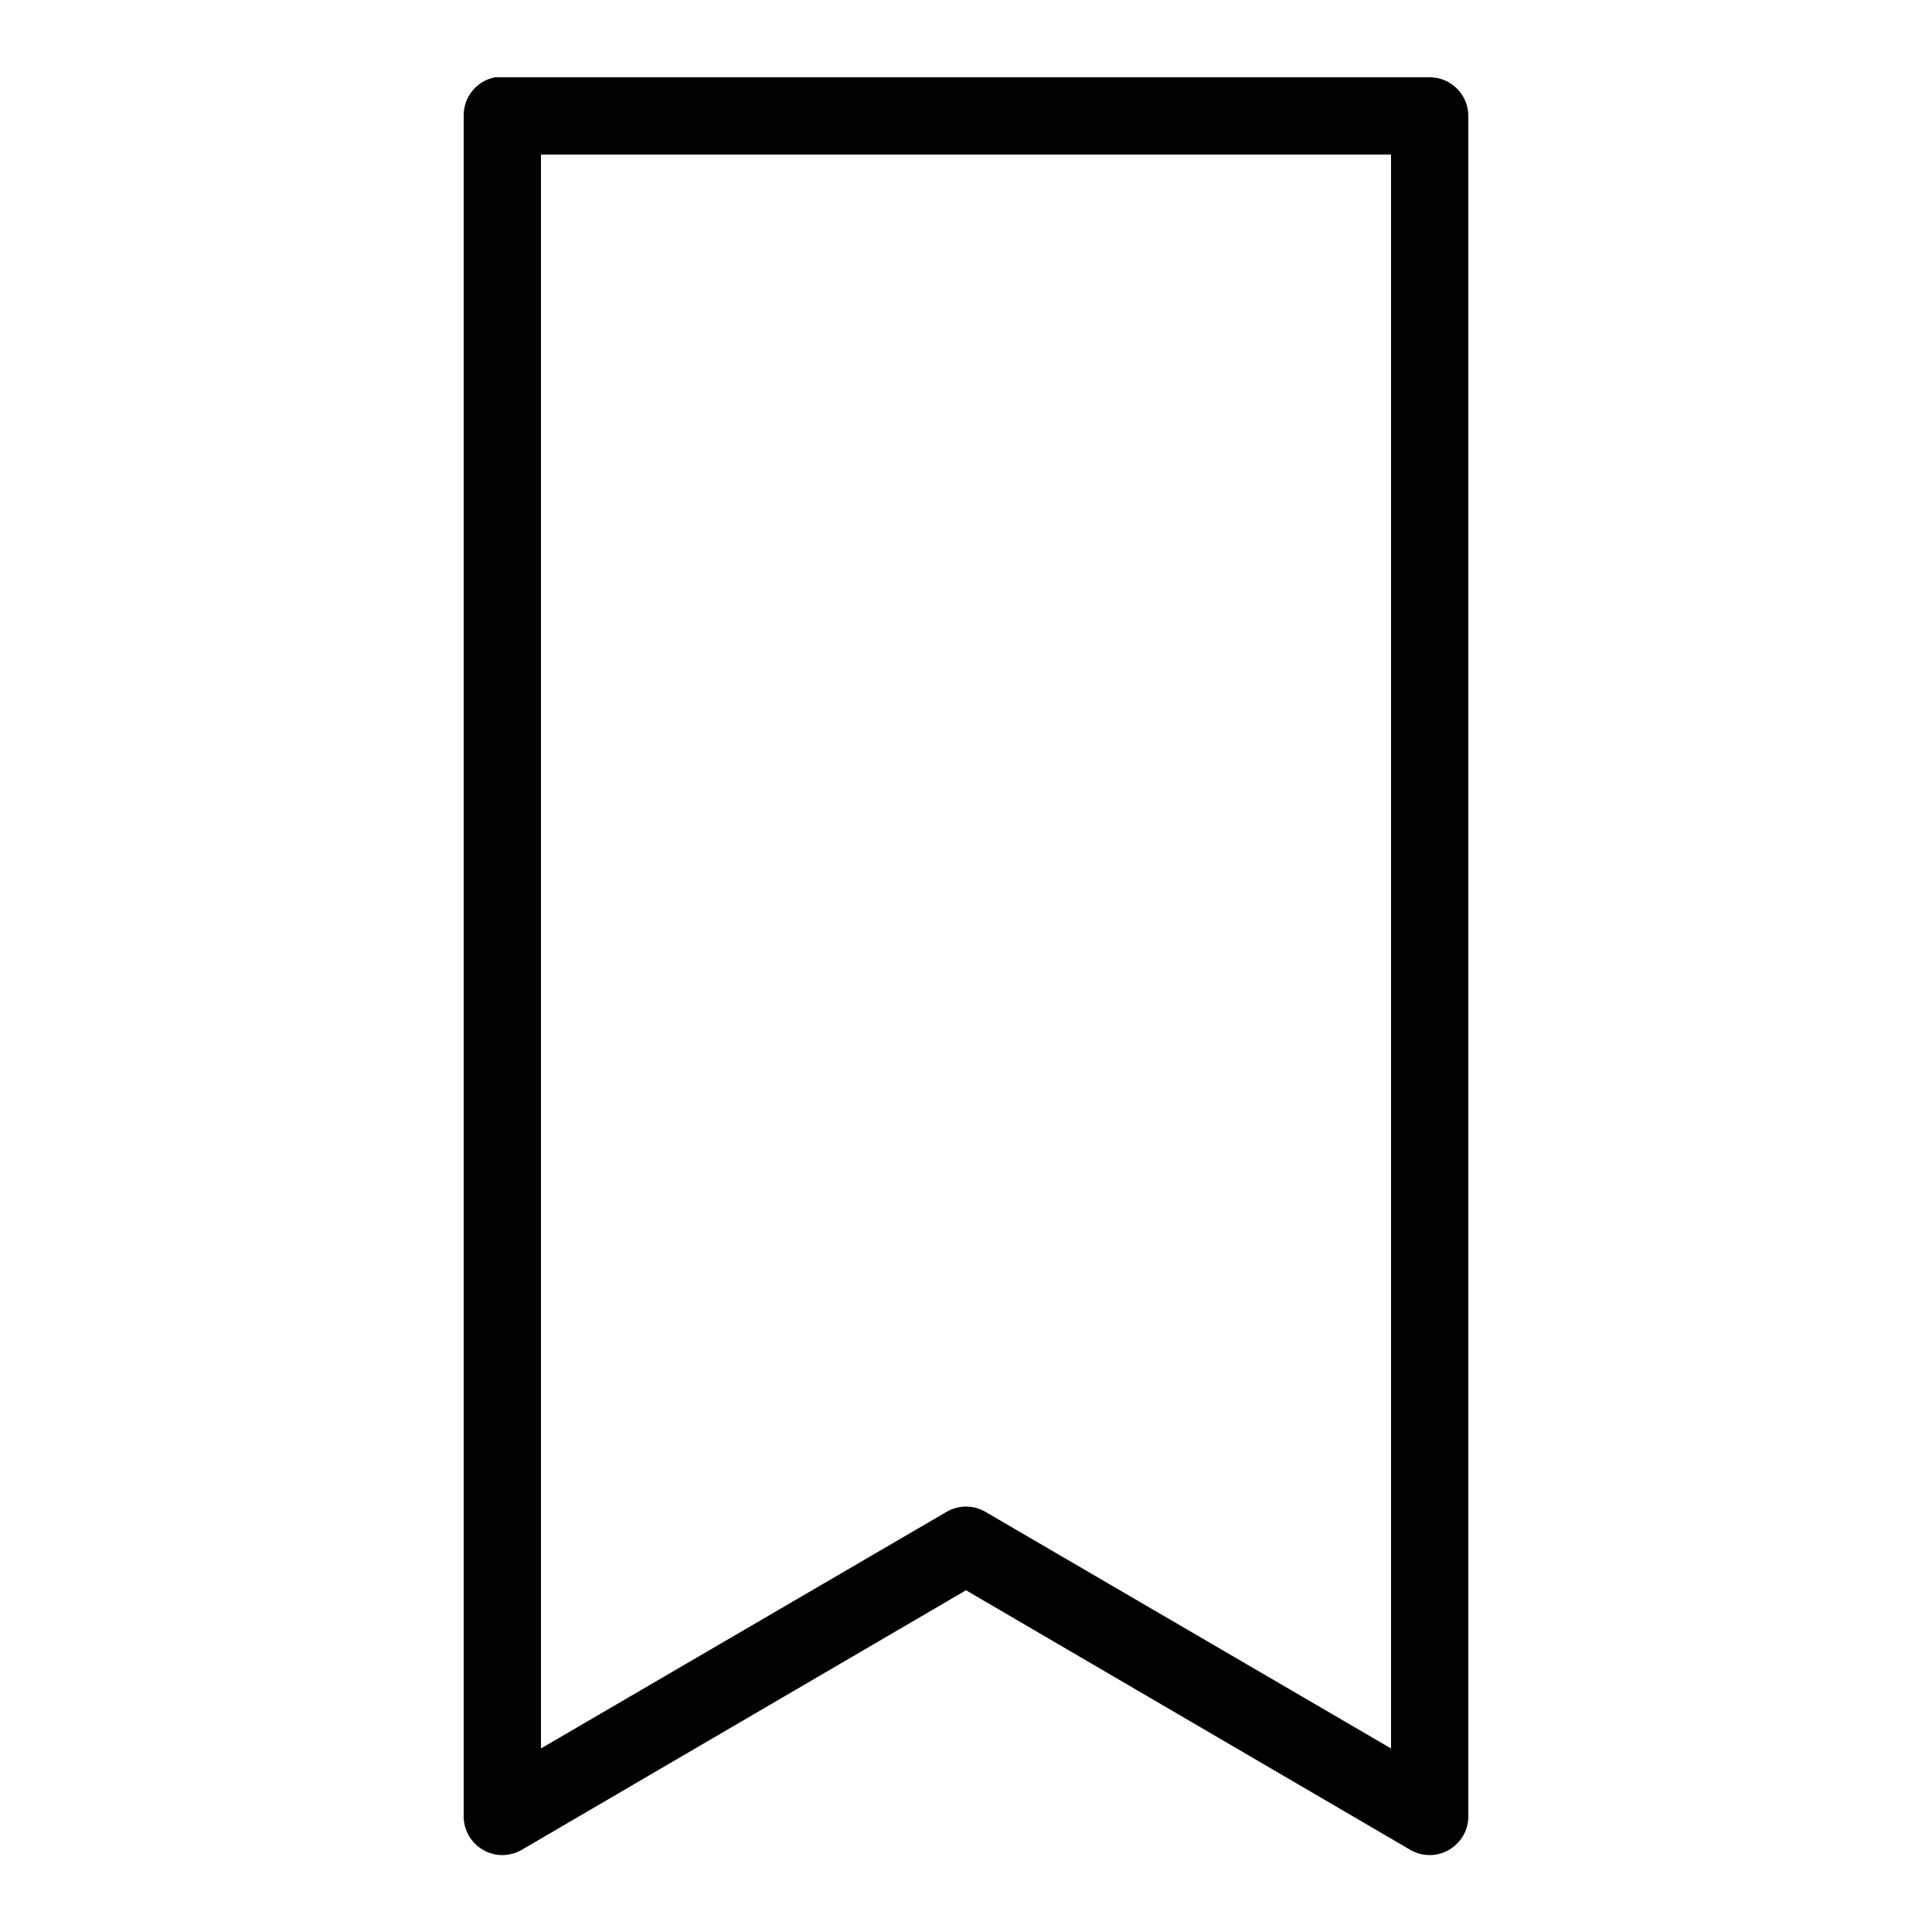
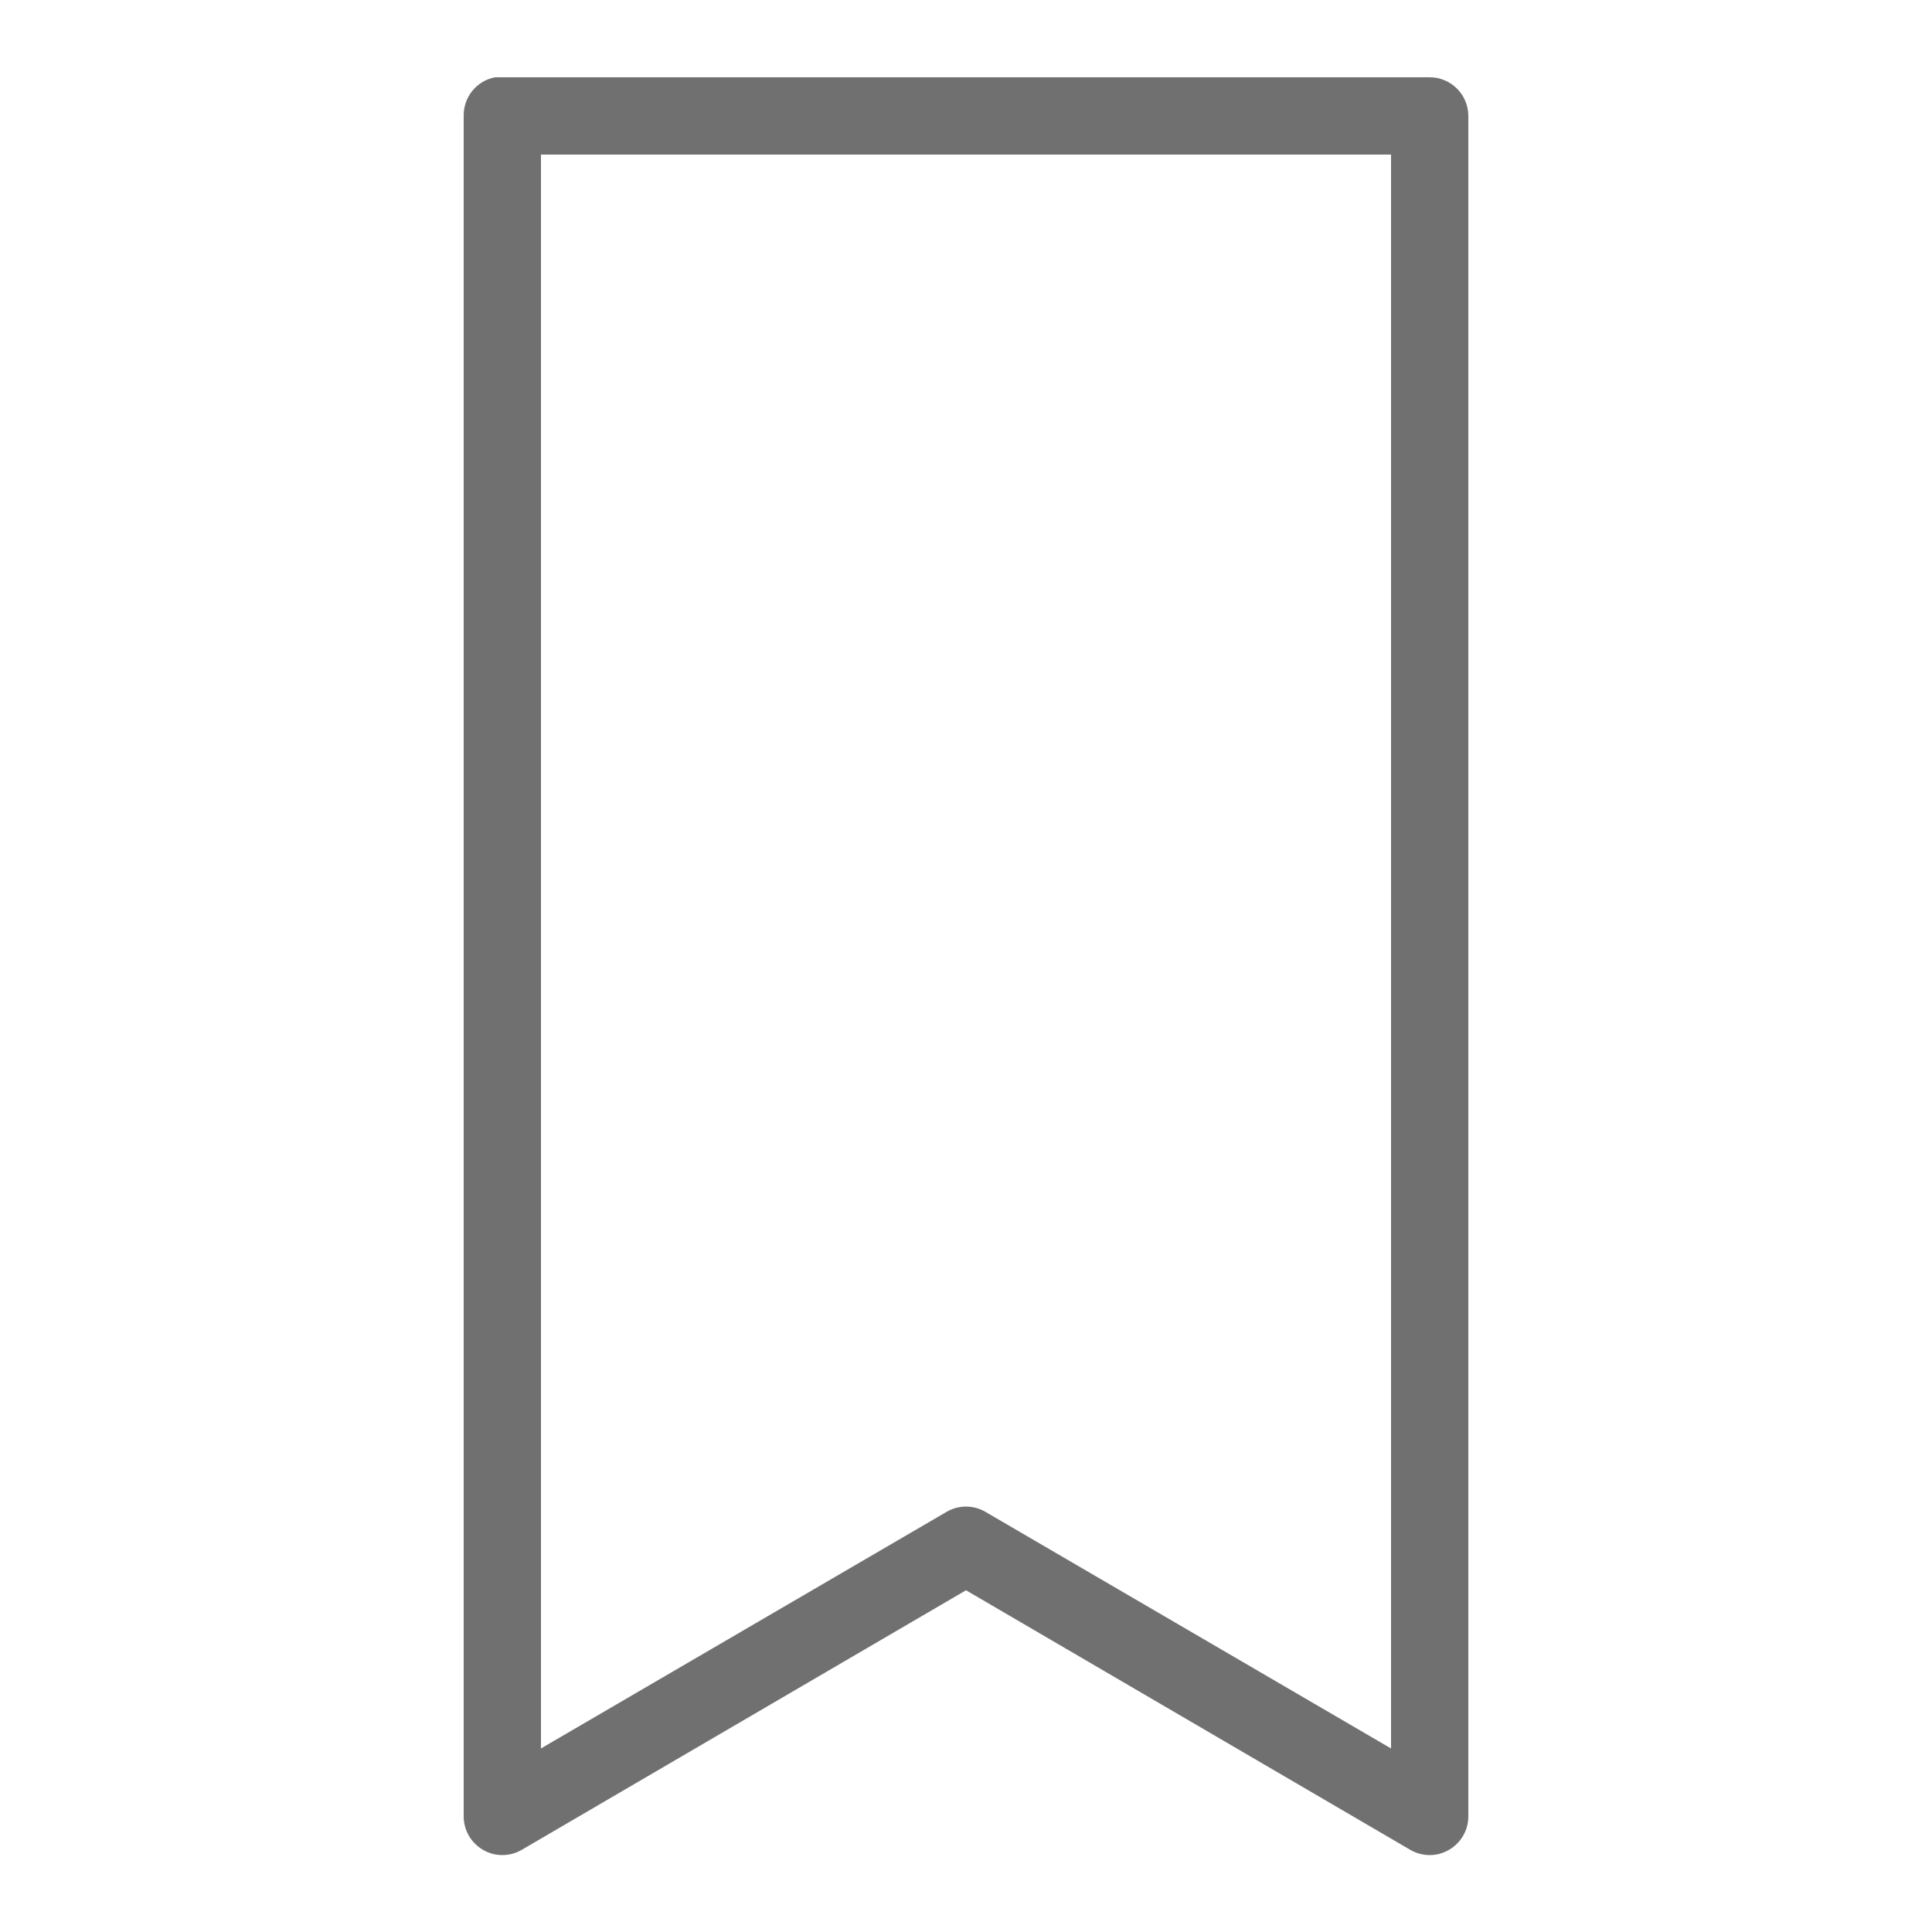
- <svg xmlns="http://www.w3.org/2000/svg" x="0px" y="0px" width="100" height="100" viewBox="0 0 50 50">
-   <path d="M 12.812 2 C 12.336 2.09 11.992 2.512 12 3 L 12 47 C 11.996 47.359 12.188 47.691 12.496 47.871 C 12.805 48.055 13.188 48.055 13.5 47.875 L 25 41.156 L 36.5 47.875 C 36.812 48.055 37.195 48.055 37.504 47.871 C 37.812 47.691 38.004 47.359 38 47 L 38 3 C 38 2.449 37.551 2 37 2 L 13 2 C 12.969 2 12.938 2 12.906 2 C 12.875 2 12.844 2 12.812 2 Z M 14 4 L 36 4 L 36 45.25 L 25.5 39.125 C 25.191 38.945 24.809 38.945 24.5 39.125 L 14 45.25 Z" />
+ <svg xmlns="http://www.w3.org/2000/svg" viewBox="0,0,256,256" width="50px" height="50px">
+   <g fill="#707070" fill-rule="nonzero" stroke="none" stroke-width="1" stroke-linecap="butt" stroke-linejoin="miter" stroke-miterlimit="10" stroke-dasharray="" stroke-dashoffset="0" font-family="none" font-weight="none" font-size="none" text-anchor="none" style="mix-blend-mode: normal">
+     <g transform="scale(5.12,5.12)">
+       <path d="M12.812,2c-0.477,0.09 -0.82,0.512 -0.812,1v44c-0.004,0.359 0.188,0.691 0.496,0.871c0.309,0.184 0.691,0.184 1.004,0.004l11.5,-6.719l11.5,6.719c0.312,0.18 0.695,0.18 1.004,-0.004c0.309,-0.18 0.5,-0.512 0.496,-0.871v-44c0,-0.551 -0.449,-1 -1,-1h-24c-0.031,0 -0.062,0 -0.094,0c-0.031,0 -0.062,0 -0.094,0zM14,4h22v41.25l-10.5,-6.125c-0.309,-0.18 -0.691,-0.18 -1,0l-10.5,6.125z" />
+     </g>
+   </g>
</svg>
